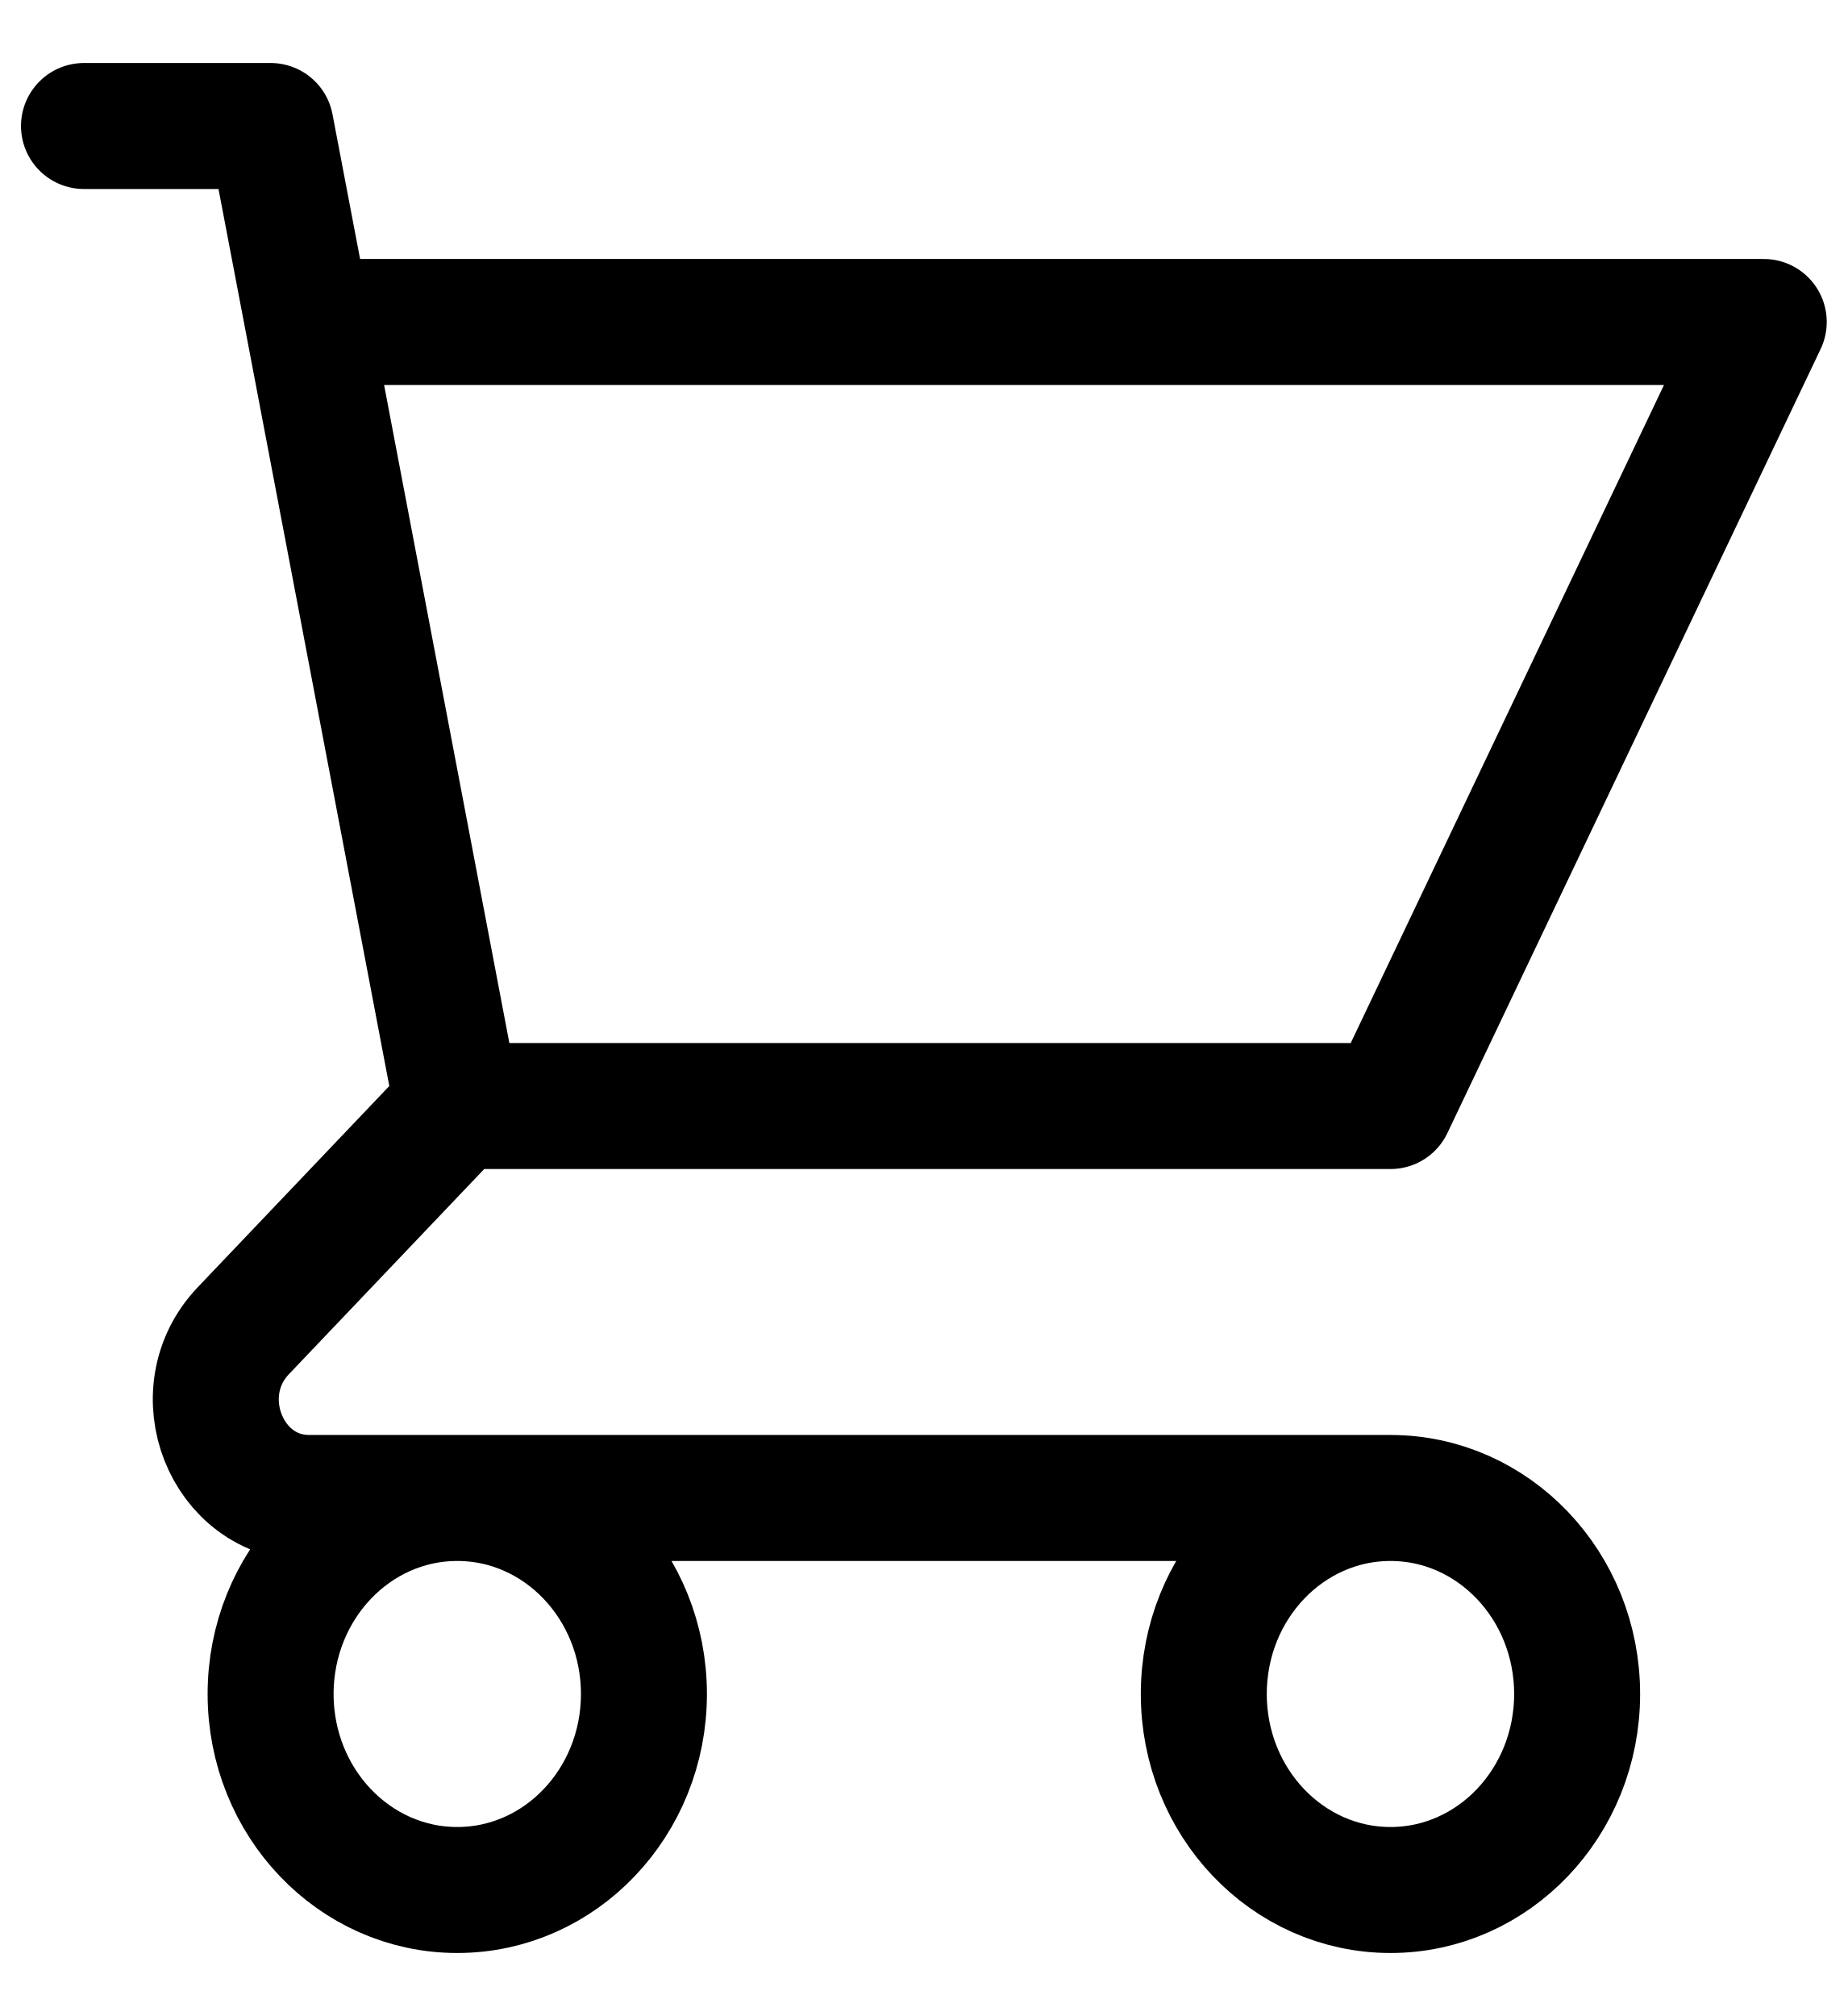
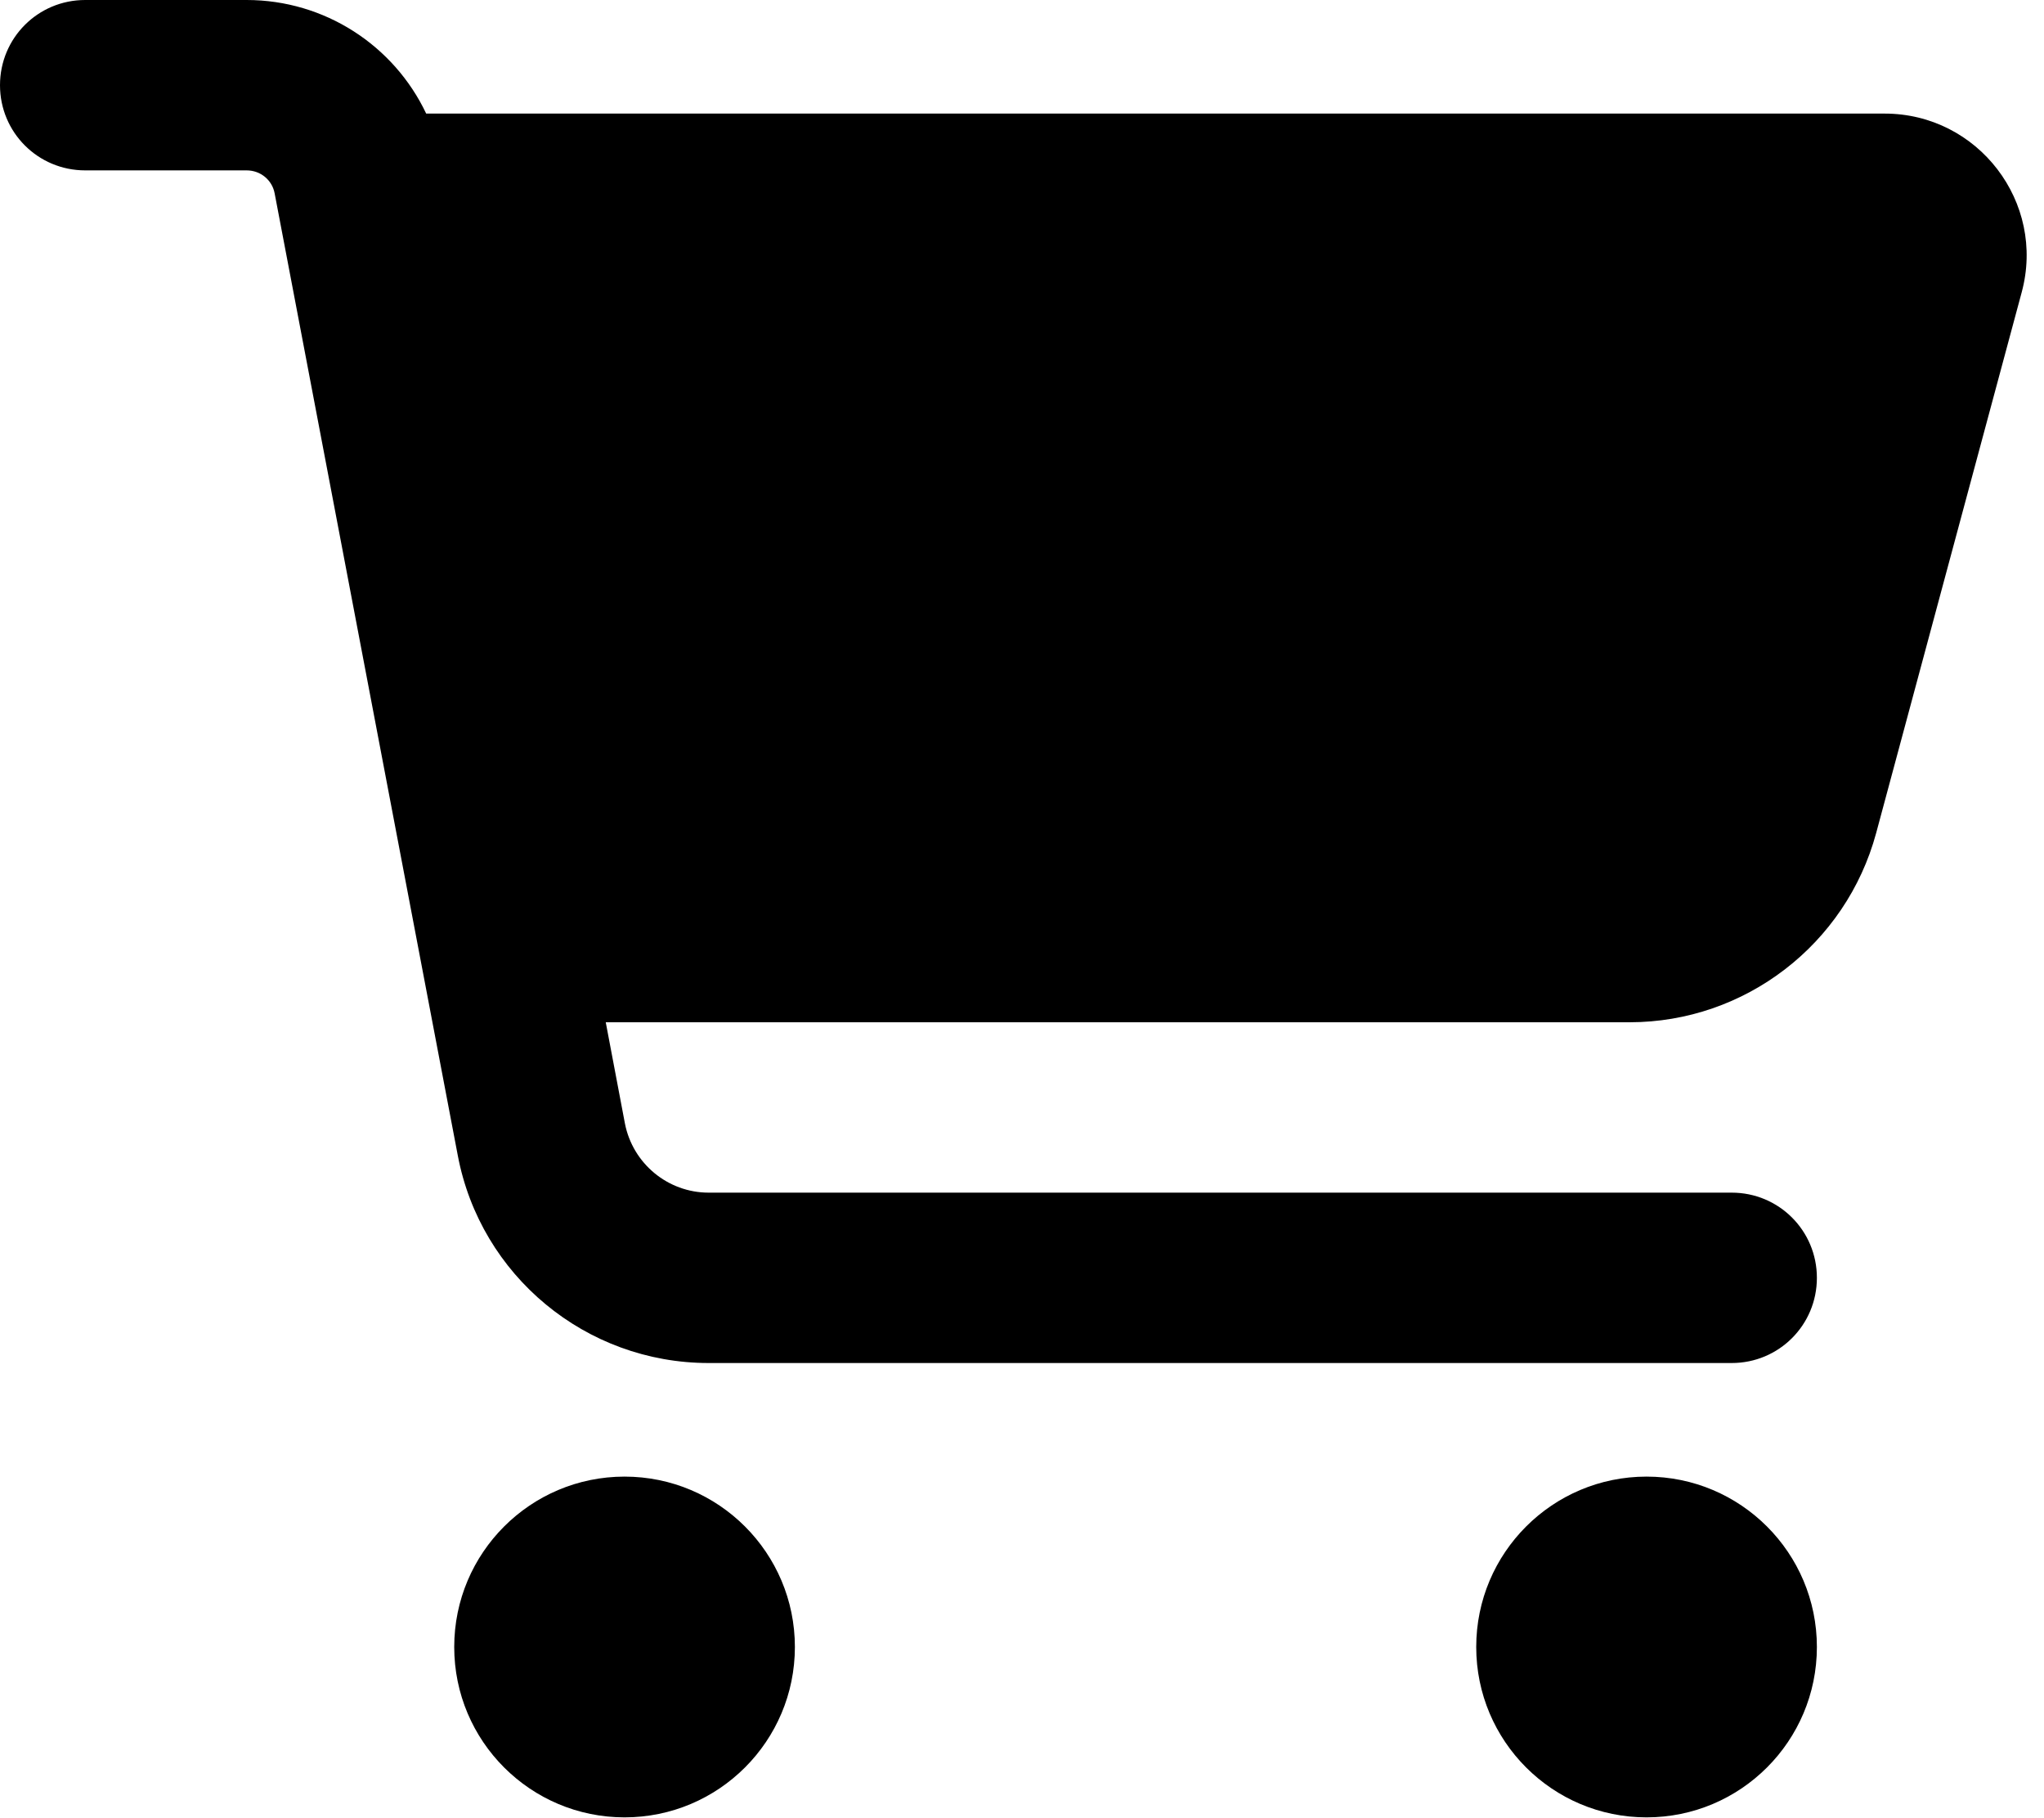
- <svg xmlns="http://www.w3.org/2000/svg" width="22" height="24" viewBox="0 0 22 24" fill="none">
-   <path d="M1 1.5H3.222L3.667 3.833M5.444 13.167H16.556L21 3.833H3.667M5.444 13.167L3.667 3.833M5.444 13.167L2.897 15.842C2.197 16.577 2.693 17.833 3.682 17.833H16.556M16.556 17.833C15.328 17.833 14.333 18.878 14.333 20.167C14.333 21.455 15.328 22.5 16.556 22.5C17.783 22.5 18.778 21.455 18.778 20.167C18.778 18.878 17.783 17.833 16.556 17.833ZM7.667 20.167C7.667 21.455 6.672 22.5 5.444 22.5C4.217 22.5 3.222 21.455 3.222 20.167C3.222 18.878 4.217 17.833 5.444 17.833C6.672 17.833 7.667 18.878 7.667 20.167Z" stroke="currentColor" stroke-width="1.5" stroke-linecap="round" stroke-linejoin="round" />
+ <svg xmlns="http://www.w3.org/2000/svg" viewBox="0 0 576 512" fill="currentColor">
+   <path d="M0 24C0 10.7 10.7 0 24 0L69.5 0c22 0 41.5 12.8 50.6 32l411 0c26.3 0 45.5 25 38.6 50.4l-41 152.3c-8.5 31.4-37 53.3-69.5 53.3l-288.5 0 5.4 28.5c2.2 11.3 12.1 19.5 23.6 19.5L488 336c13.3 0 24 10.7 24 24s-10.7 24-24 24l-288.3 0c-34.6 0-64.3-24.6-70.7-58.5L77.4 54.5c-.7-3.8-4-6.5-7.9-6.5L24 48C10.7 48 0 37.3 0 24zM128 464a48 48 0 1 1 96 0 48 48 0 1 1 -96 0zm336-48a48 48 0 1 1 0 96 48 48 0 1 1 0-96z" />
</svg>
